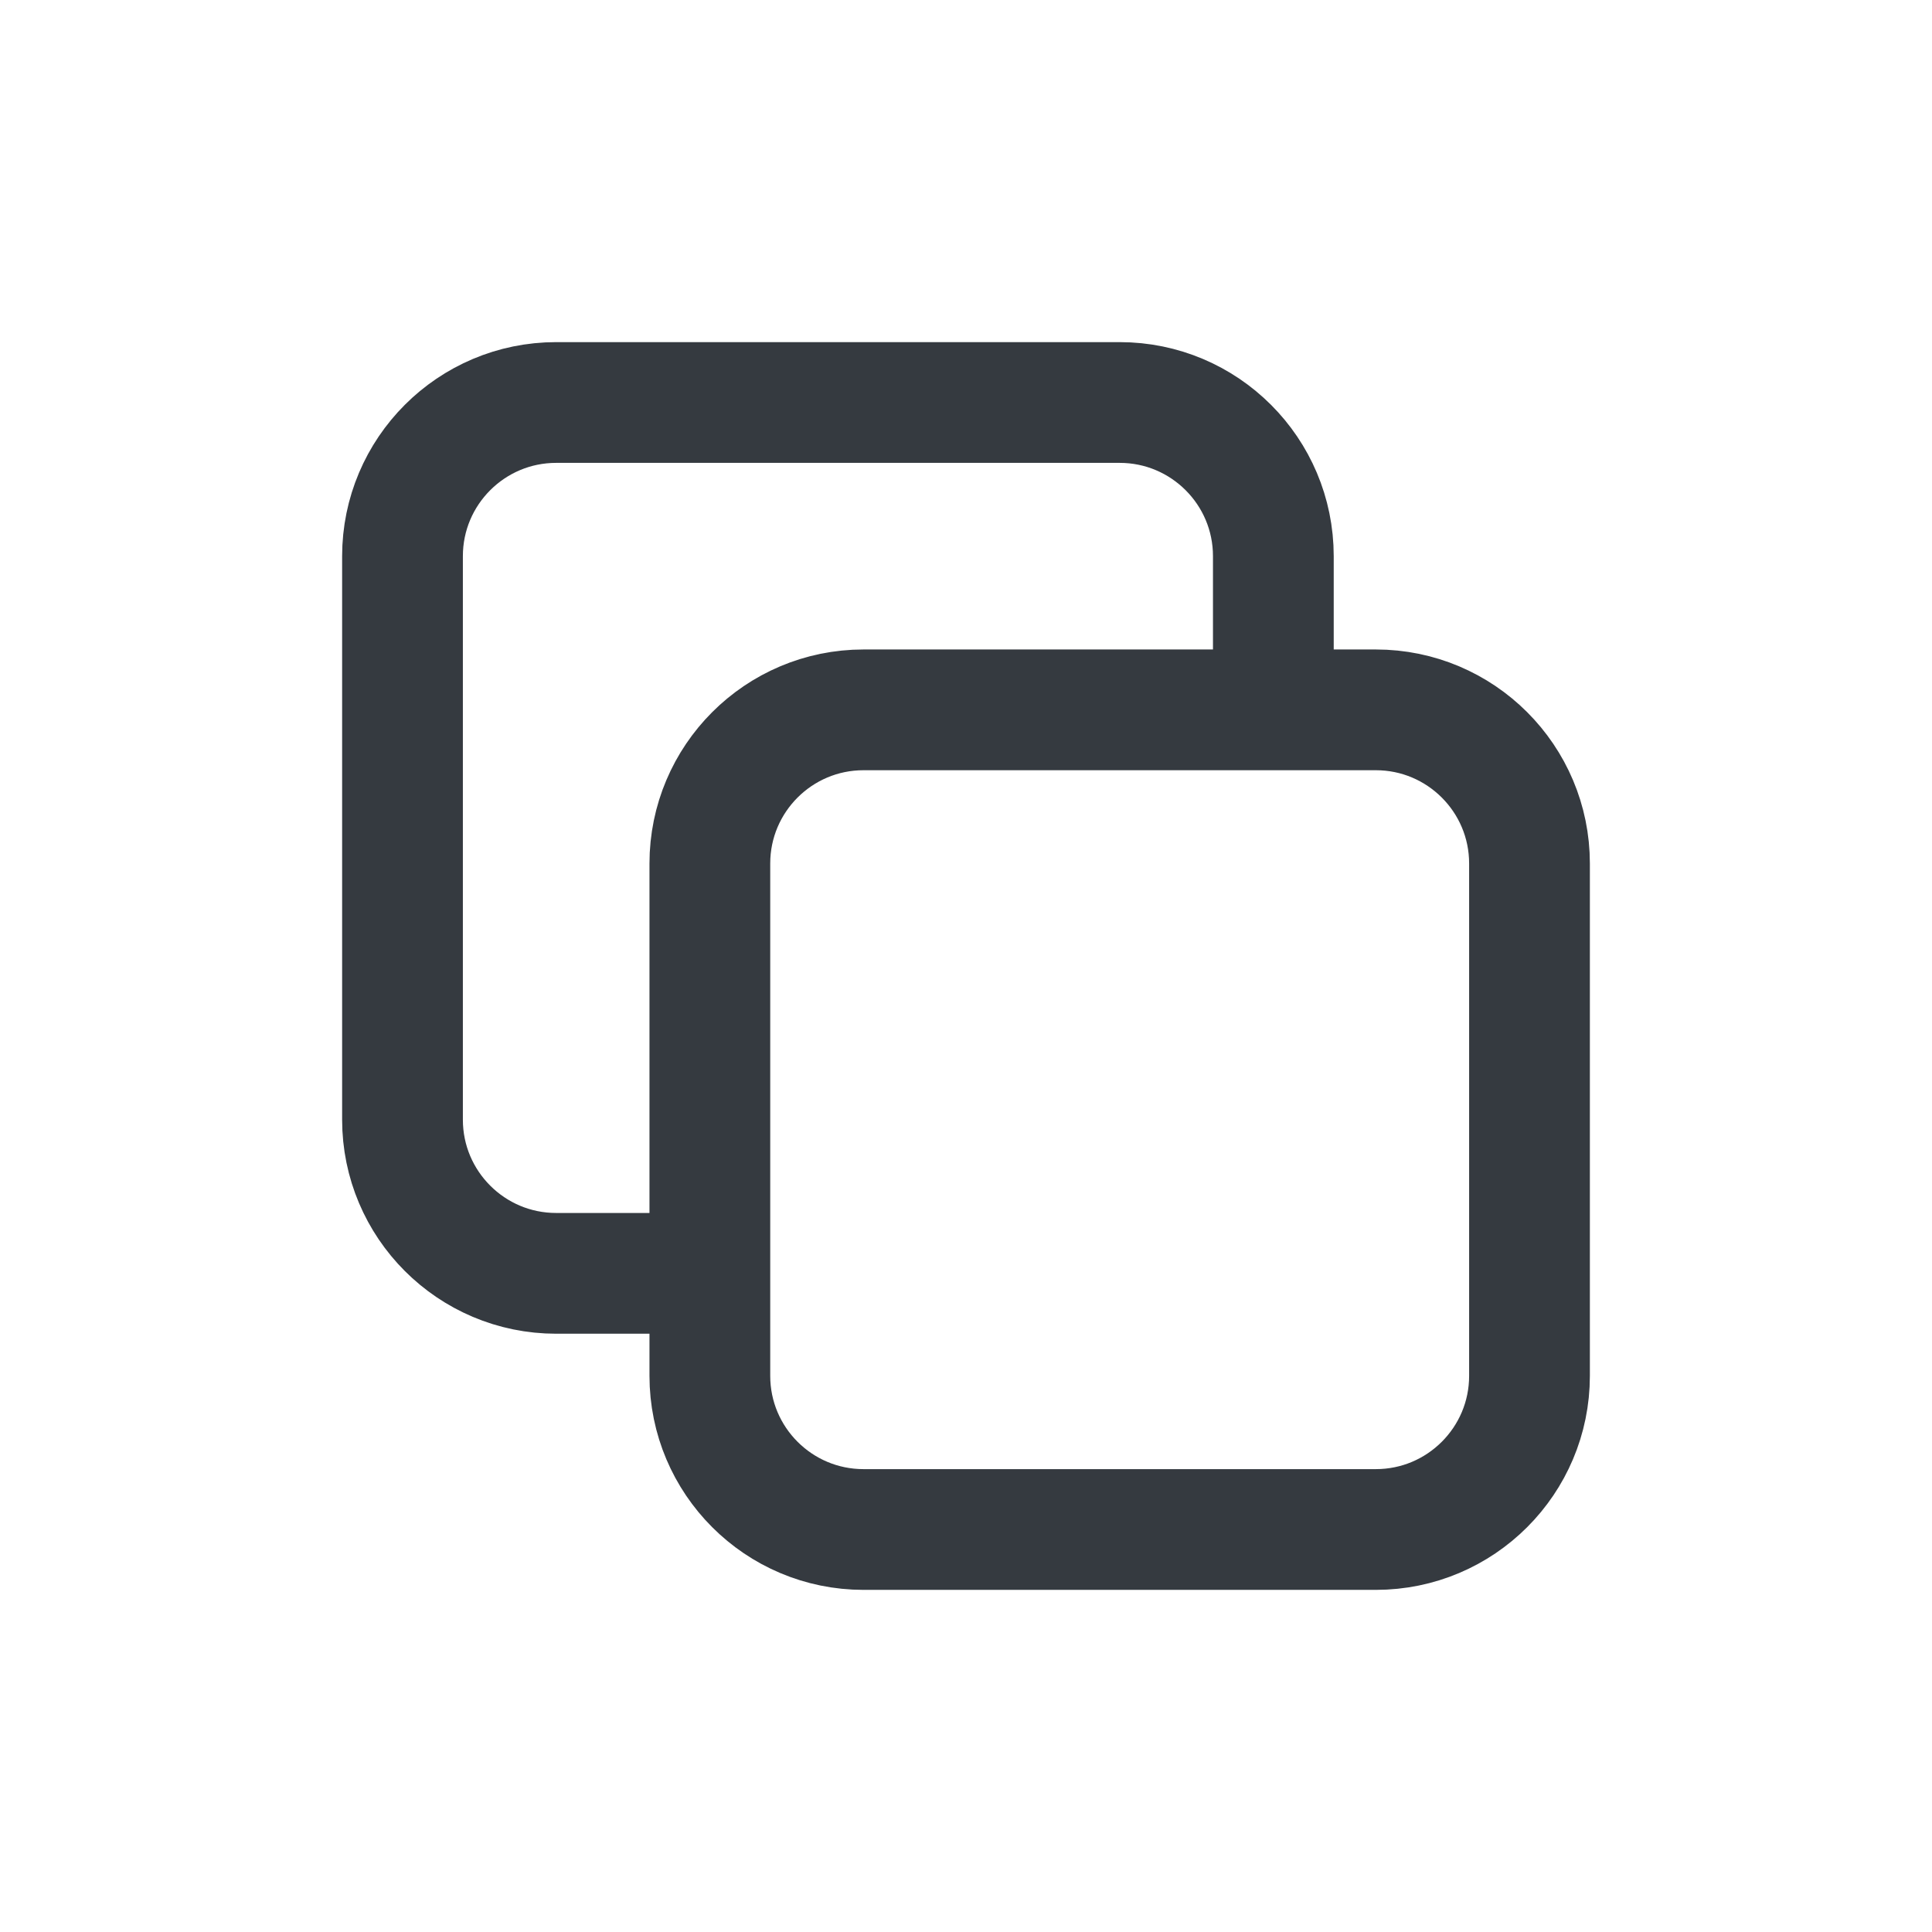
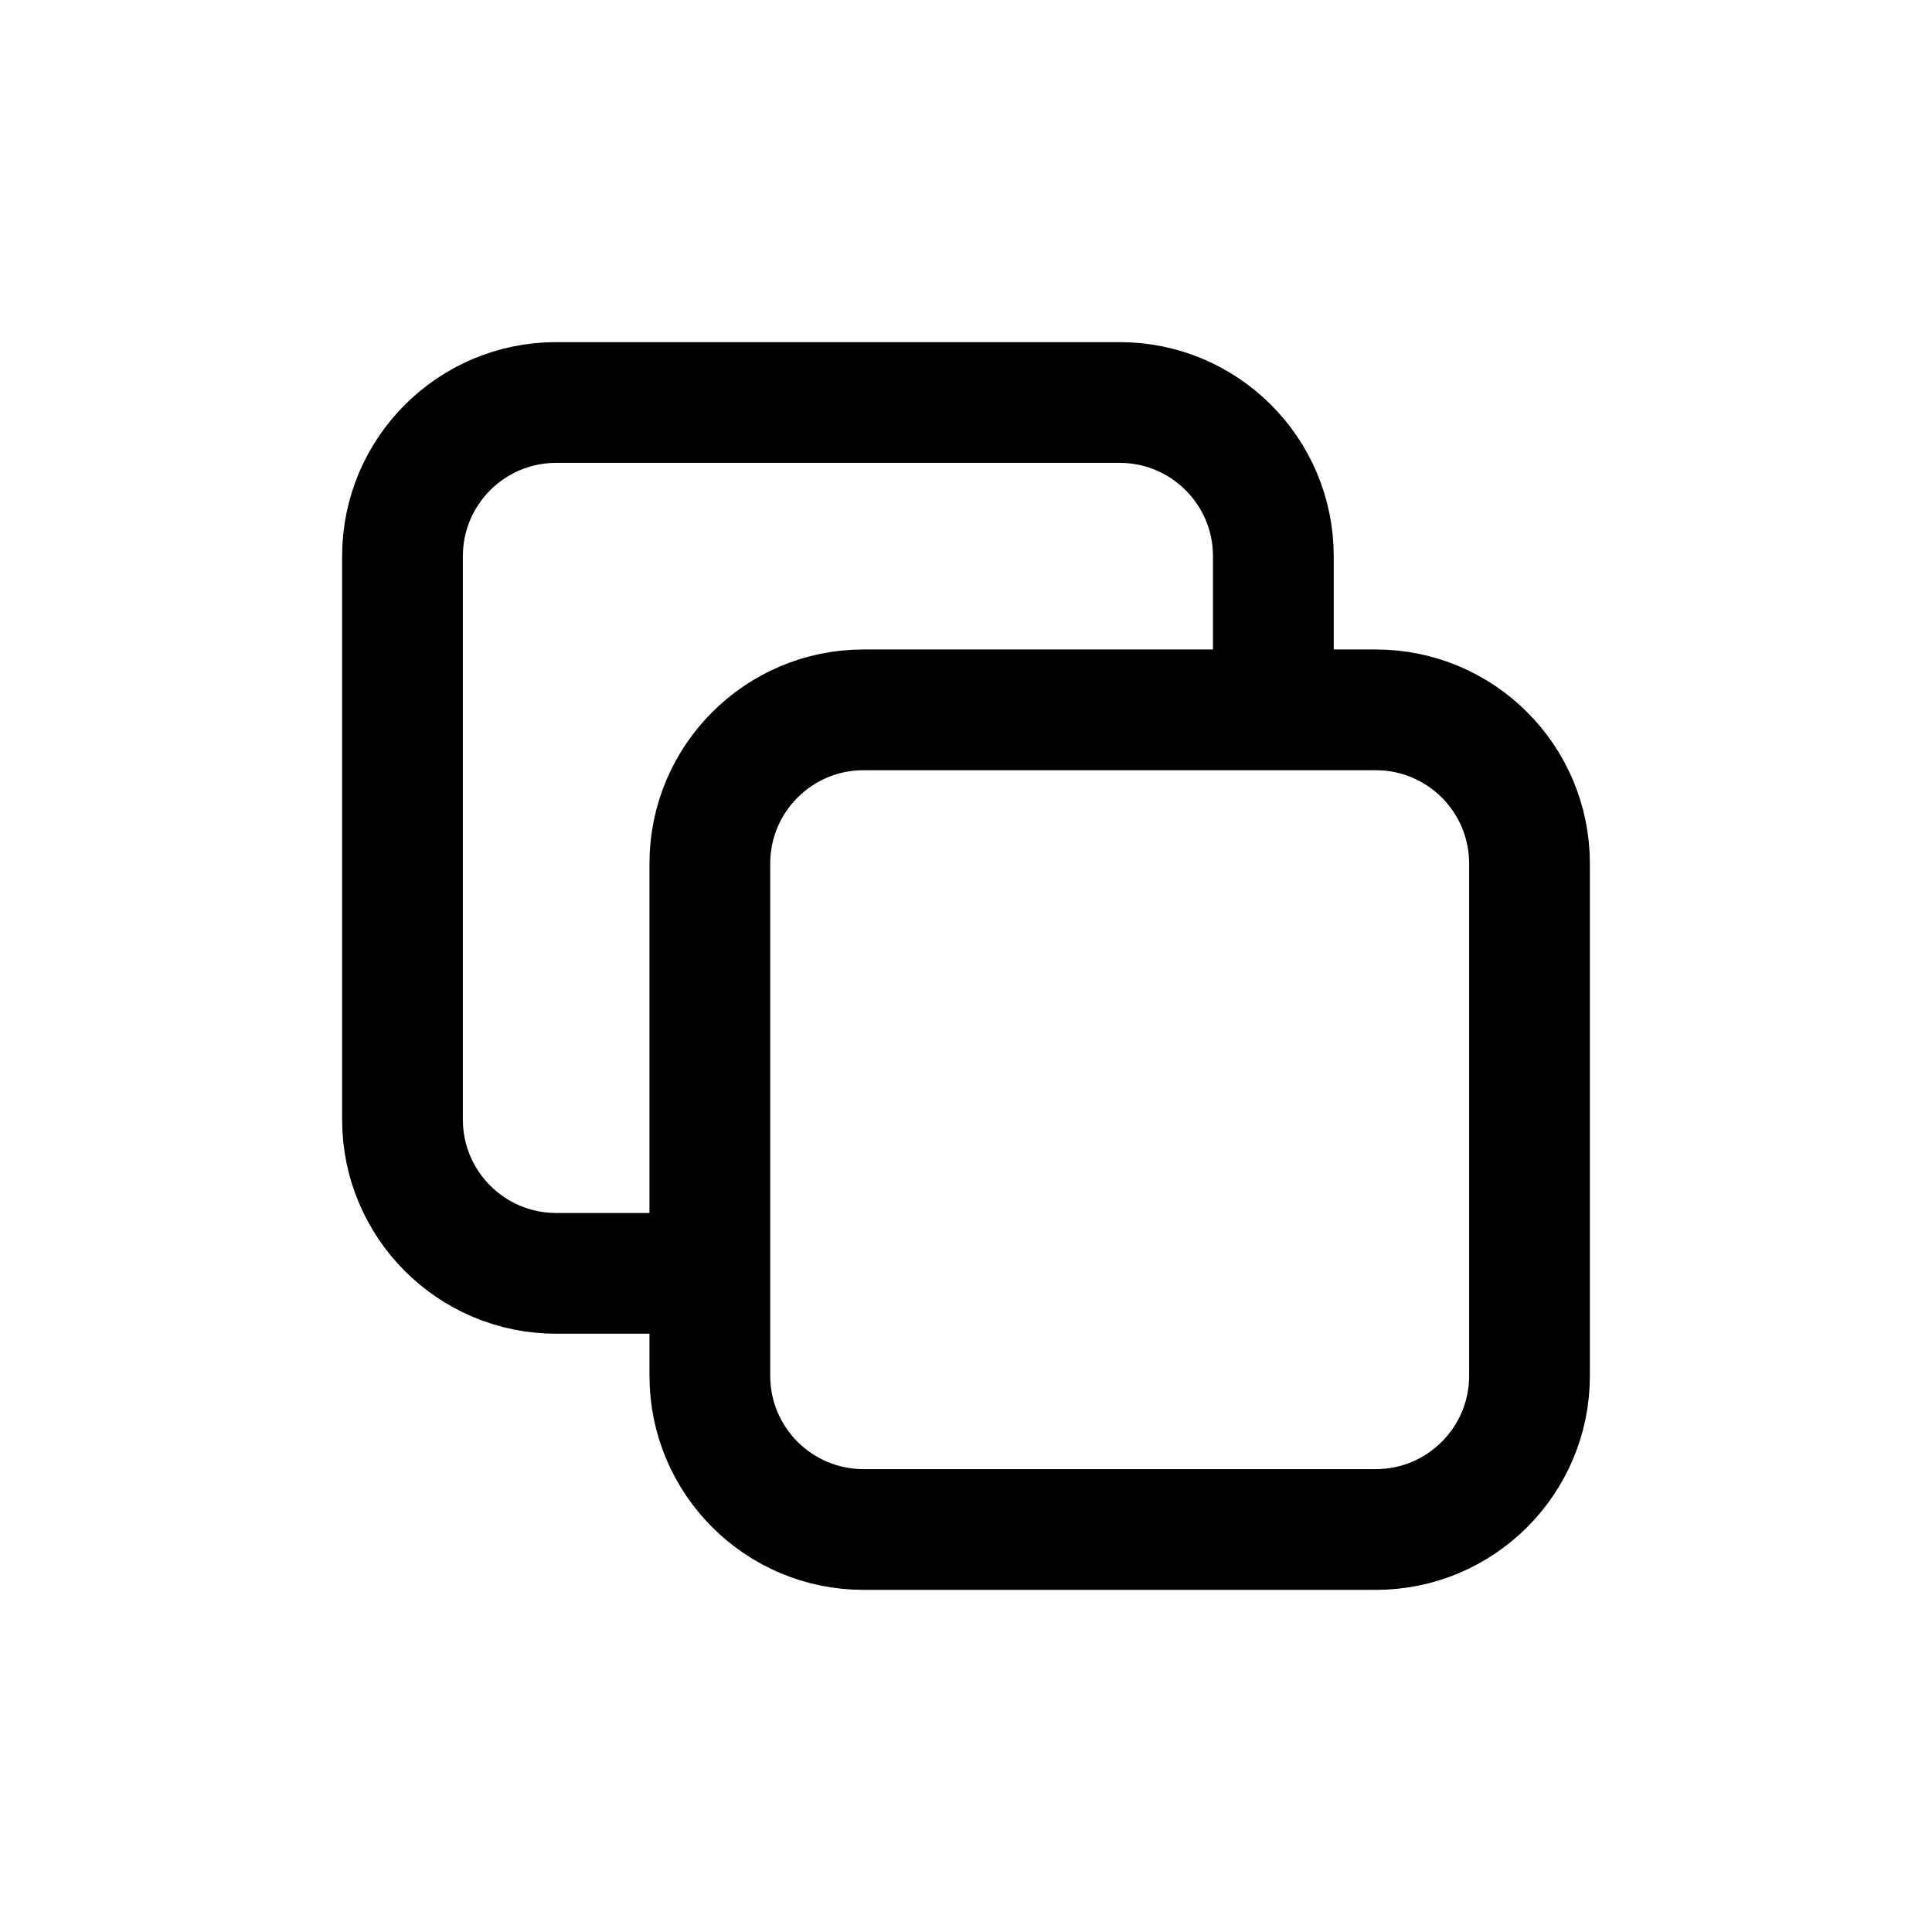
<svg xmlns="http://www.w3.org/2000/svg" width="24" height="24" viewBox="0 0 24 24" fill="none">
-   <path d="M15.818 8.818V6.909C15.818 5.855 14.963 5 13.909 5H6.909C5.855 5 5 5.855 5 6.909V13.909C5 14.963 5.855 15.818 6.909 15.818H8.818M15.818 8.818H17.091C18.145 8.818 19 9.673 19 10.727V17.091C19 18.145 18.145 19 17.091 19H10.727C9.673 19 8.818 18.145 8.818 17.091V15.818M15.818 8.818H10.727C9.673 8.818 8.818 9.673 8.818 10.727V15.818" stroke="#353A40" stroke-width="1.5" stroke-linecap="round" stroke-linejoin="round" />
+   <path d="M15.818 8.818V6.909C15.818 5.855 14.963 5 13.909 5H6.909C5.855 5 5 5.855 5 6.909V13.909C5 14.963 5.855 15.818 6.909 15.818H8.818M15.818 8.818H17.091C18.145 8.818 19 9.673 19 10.727V17.091C19 18.145 18.145 19 17.091 19H10.727C9.673 19 8.818 18.145 8.818 17.091V15.818M15.818 8.818H10.727C9.673 8.818 8.818 9.673 8.818 10.727V15.818" stroke="currentColor" stroke-width="1.5" stroke-linecap="round" stroke-linejoin="round" />
</svg>
